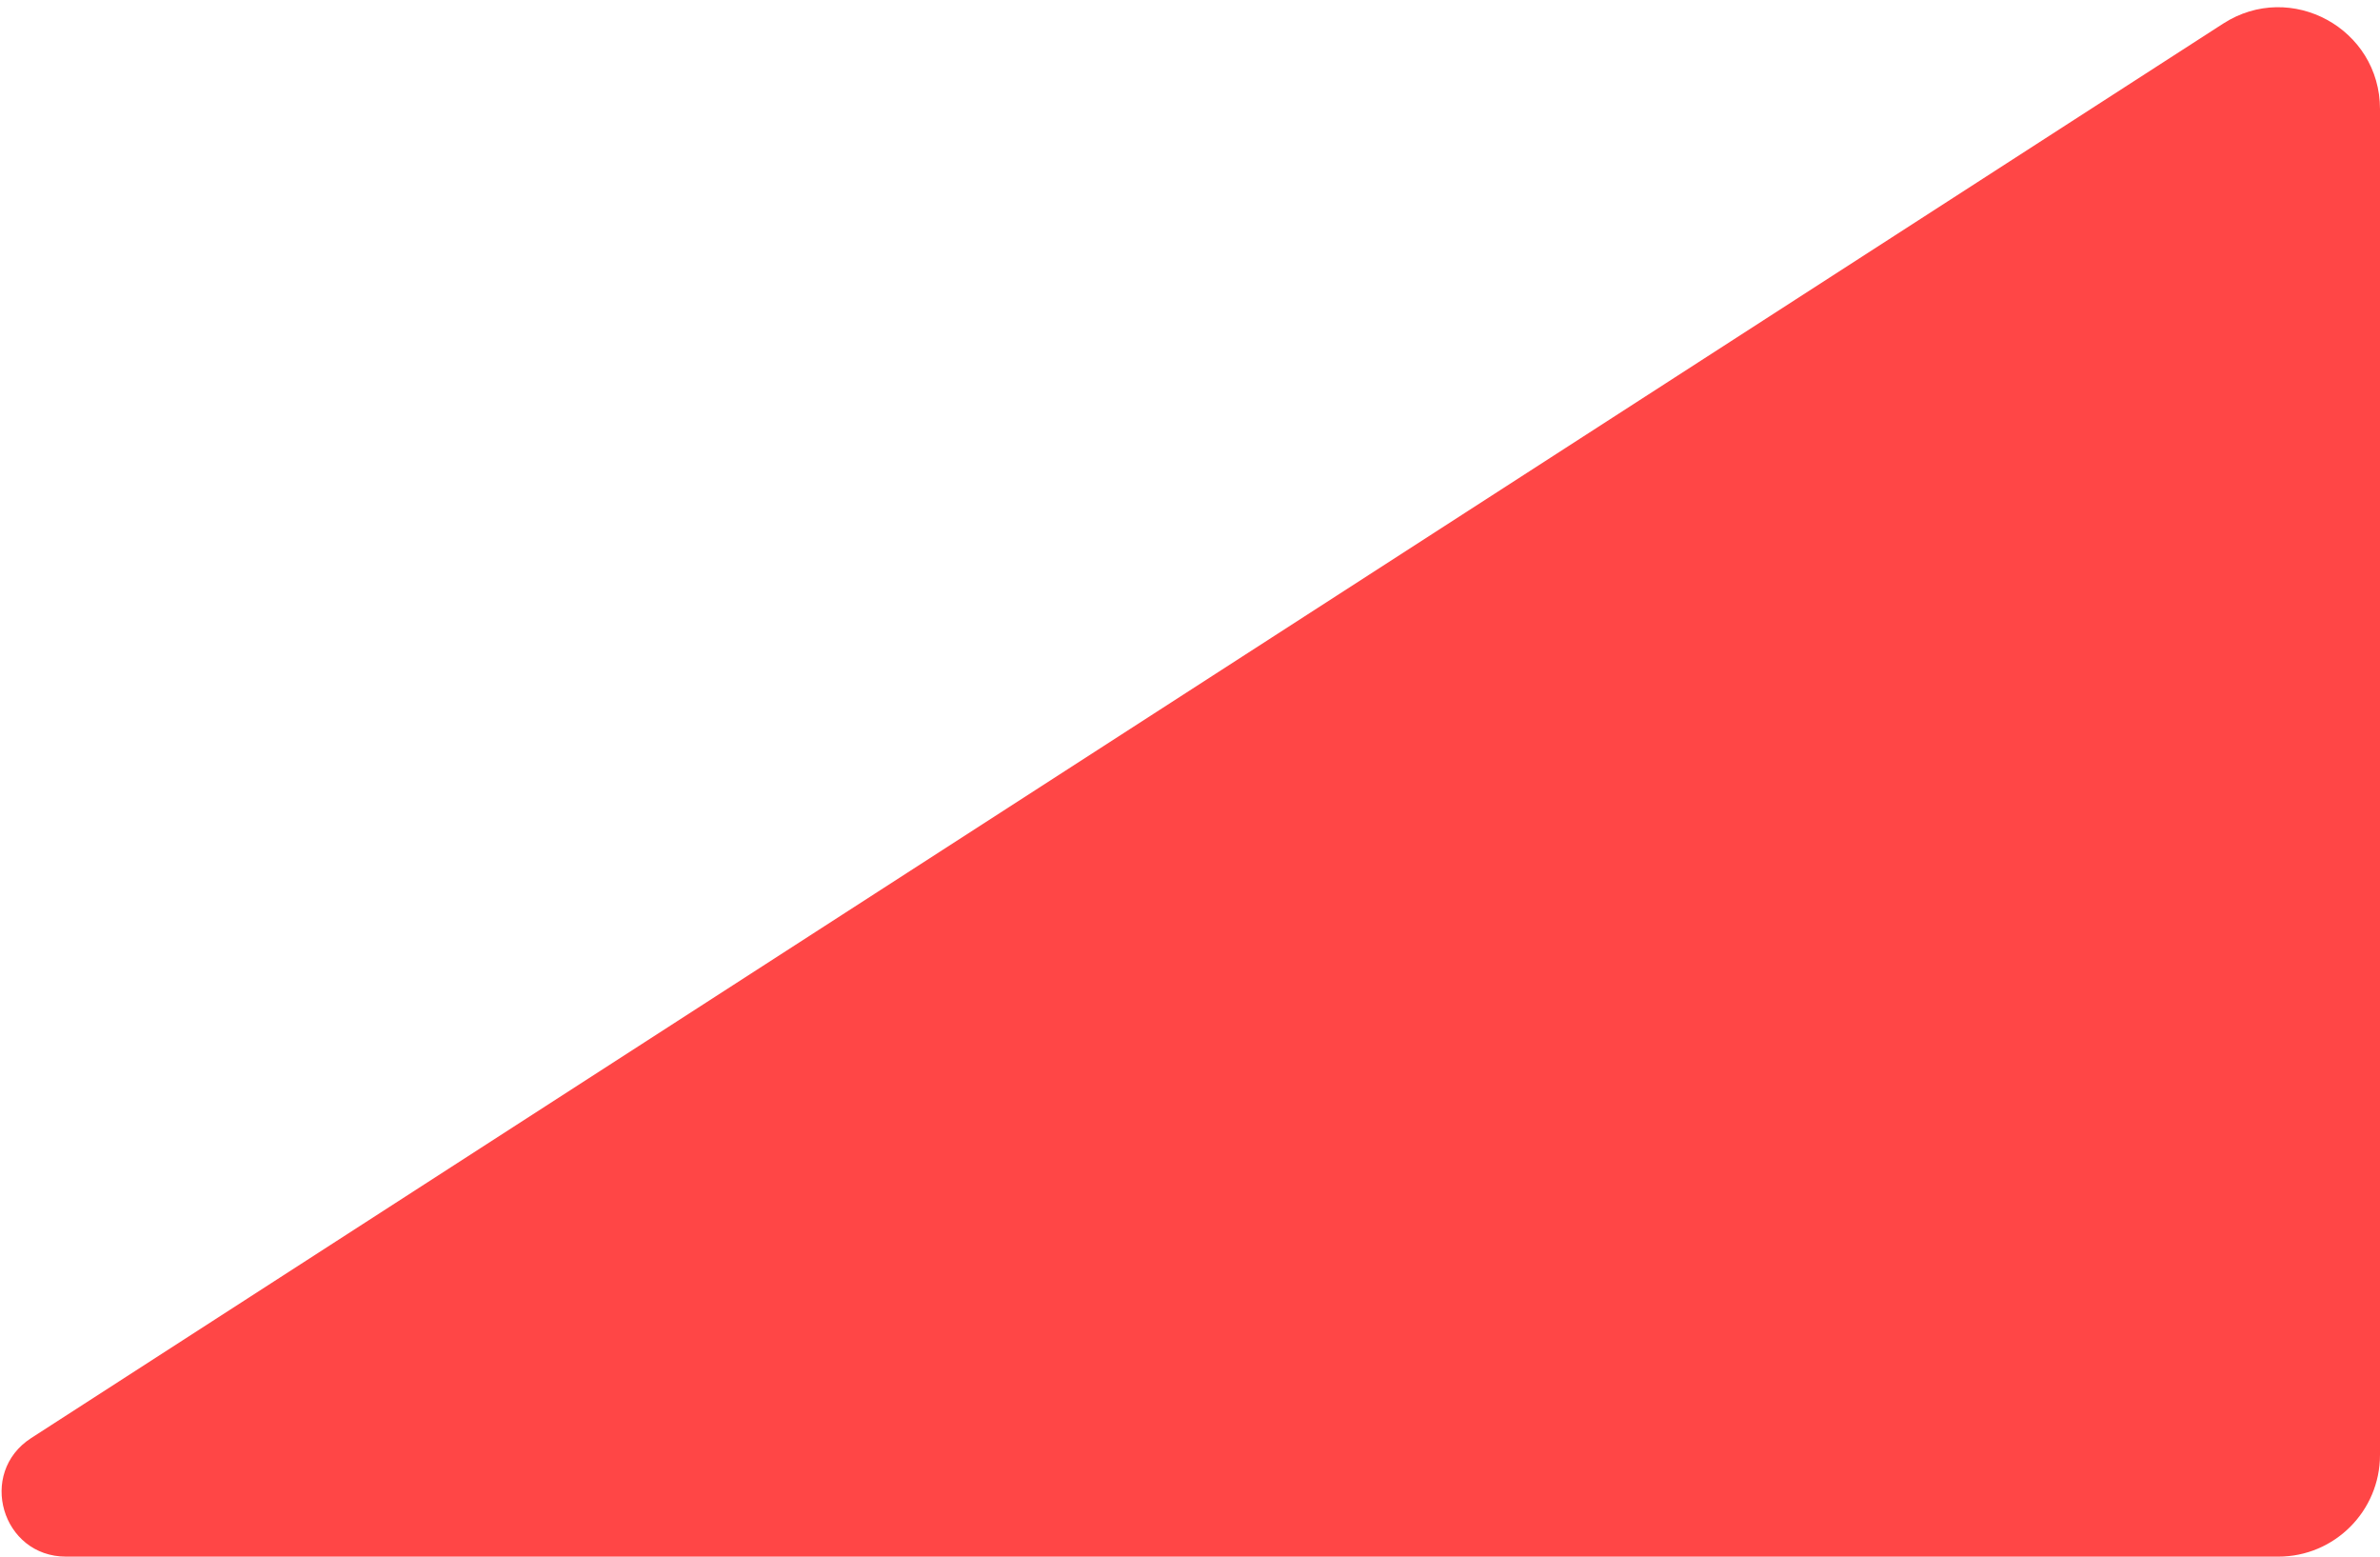
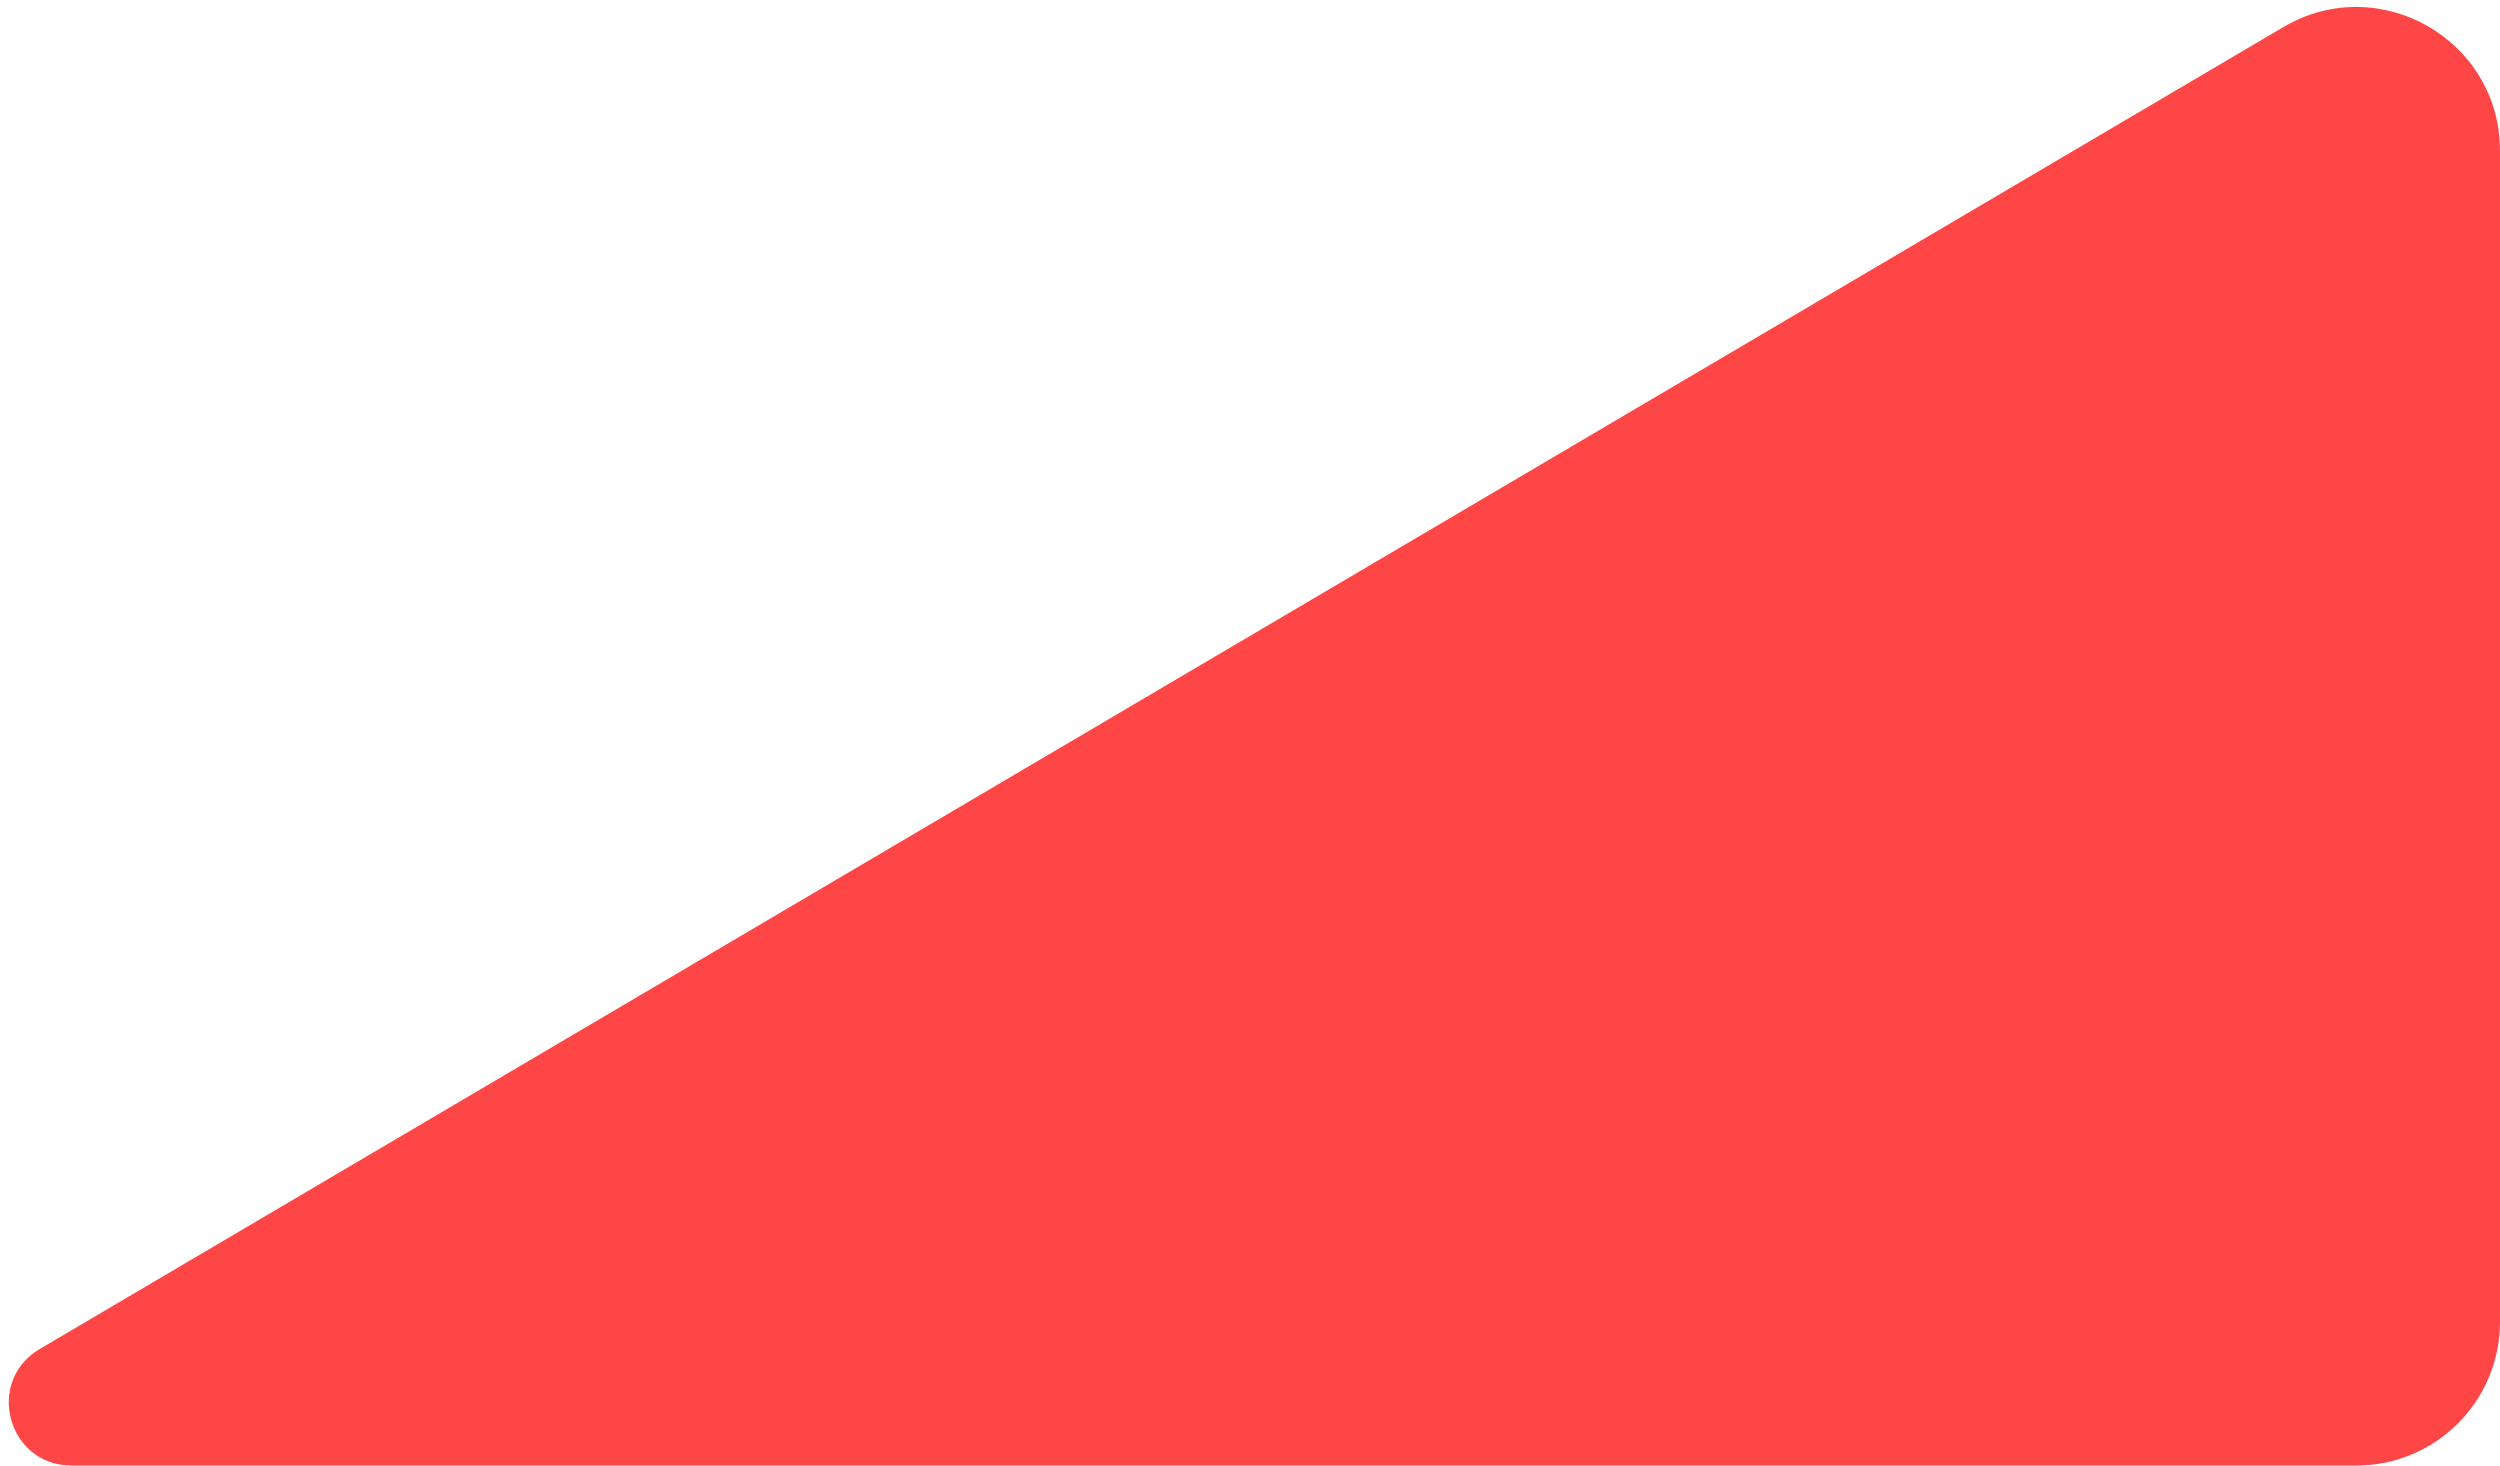
- <svg xmlns="http://www.w3.org/2000/svg" width="234" height="153" viewBox="0 0 234 153" fill="none">
-   <path d="M6.5 153C0.185 153 -2.24 144.769 3.067 141.345L218.579 2.321C225.234 -1.972 234 2.805 234 10.724L234 143C234 148.523 229.523 153 224 153L60.763 153L6.5 153V153Z" fill="#FF4646" />
+ <svg xmlns="http://www.w3.org/2000/svg" width="174" height="102" viewBox="0 0 174 102" fill="none">
+   <path d="M4.974 102C0.538 102 -1.059 96.143 2.763 93.891L158.924 1.883C165.59 -2.045 174 2.761 174 10.498L174 92C174 97.523 169.523 102 164 102L45.289 102L4.974 102V102Z" fill="#FF4646" />
</svg>
